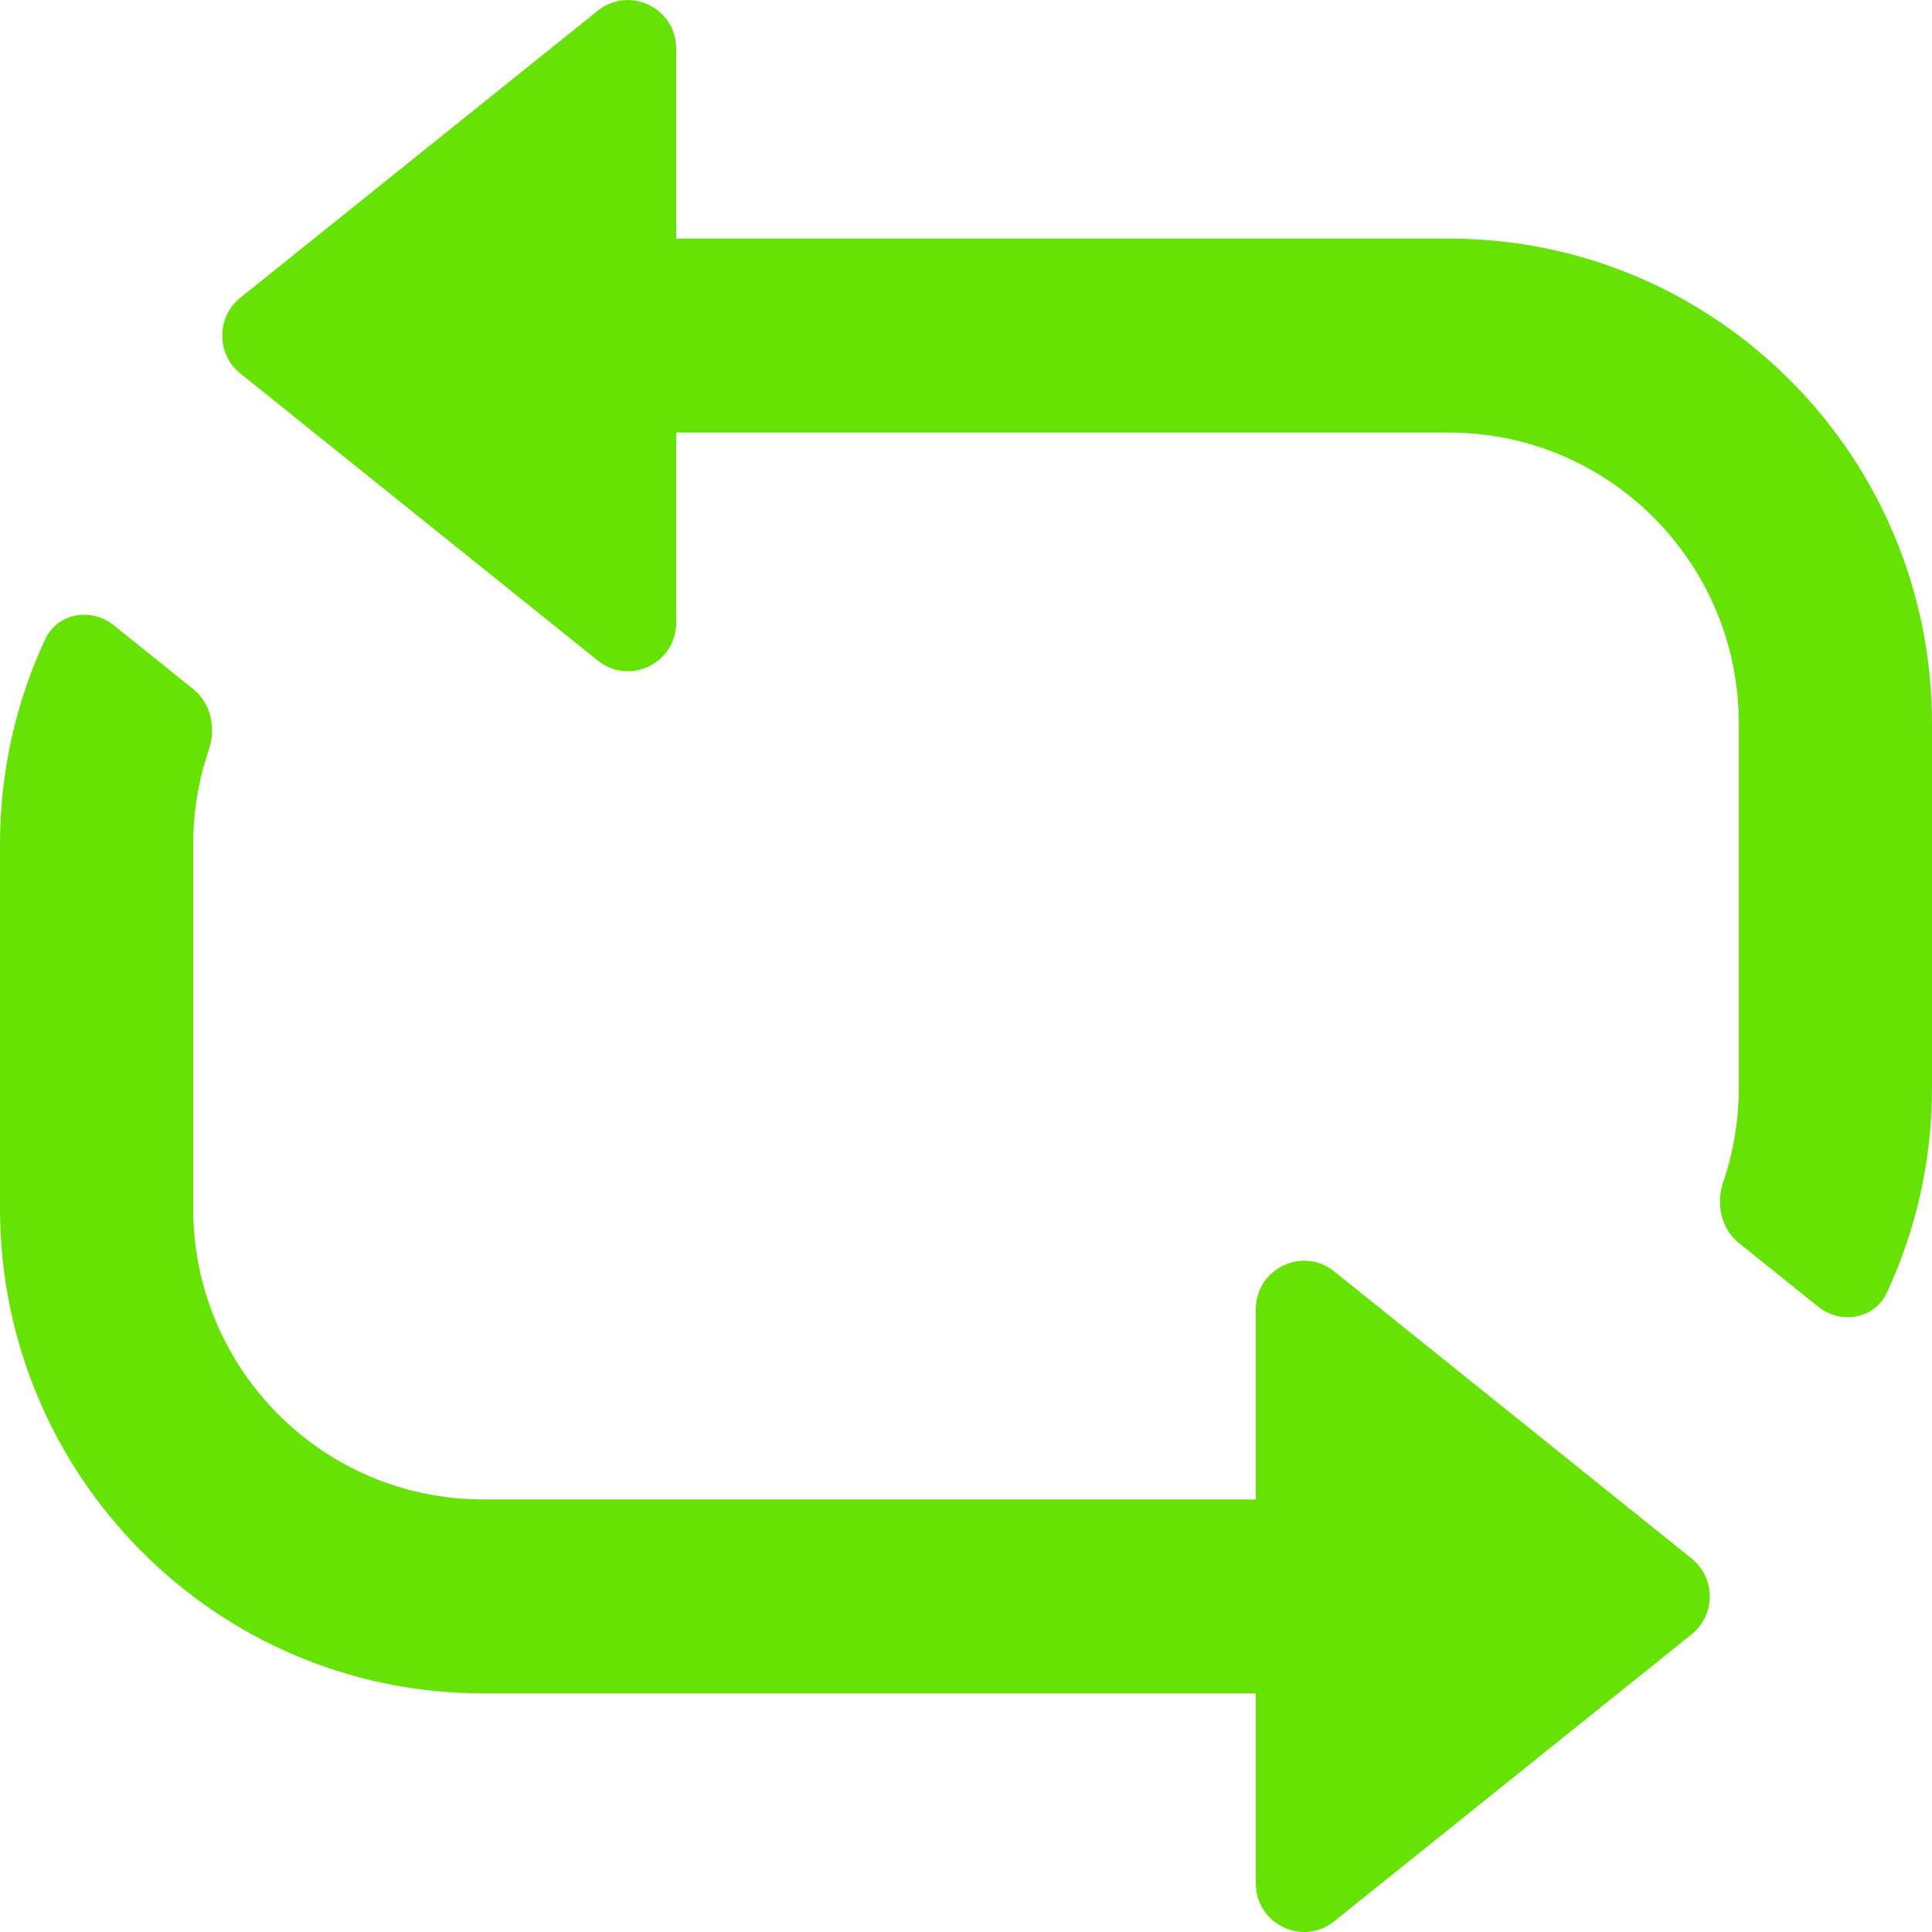
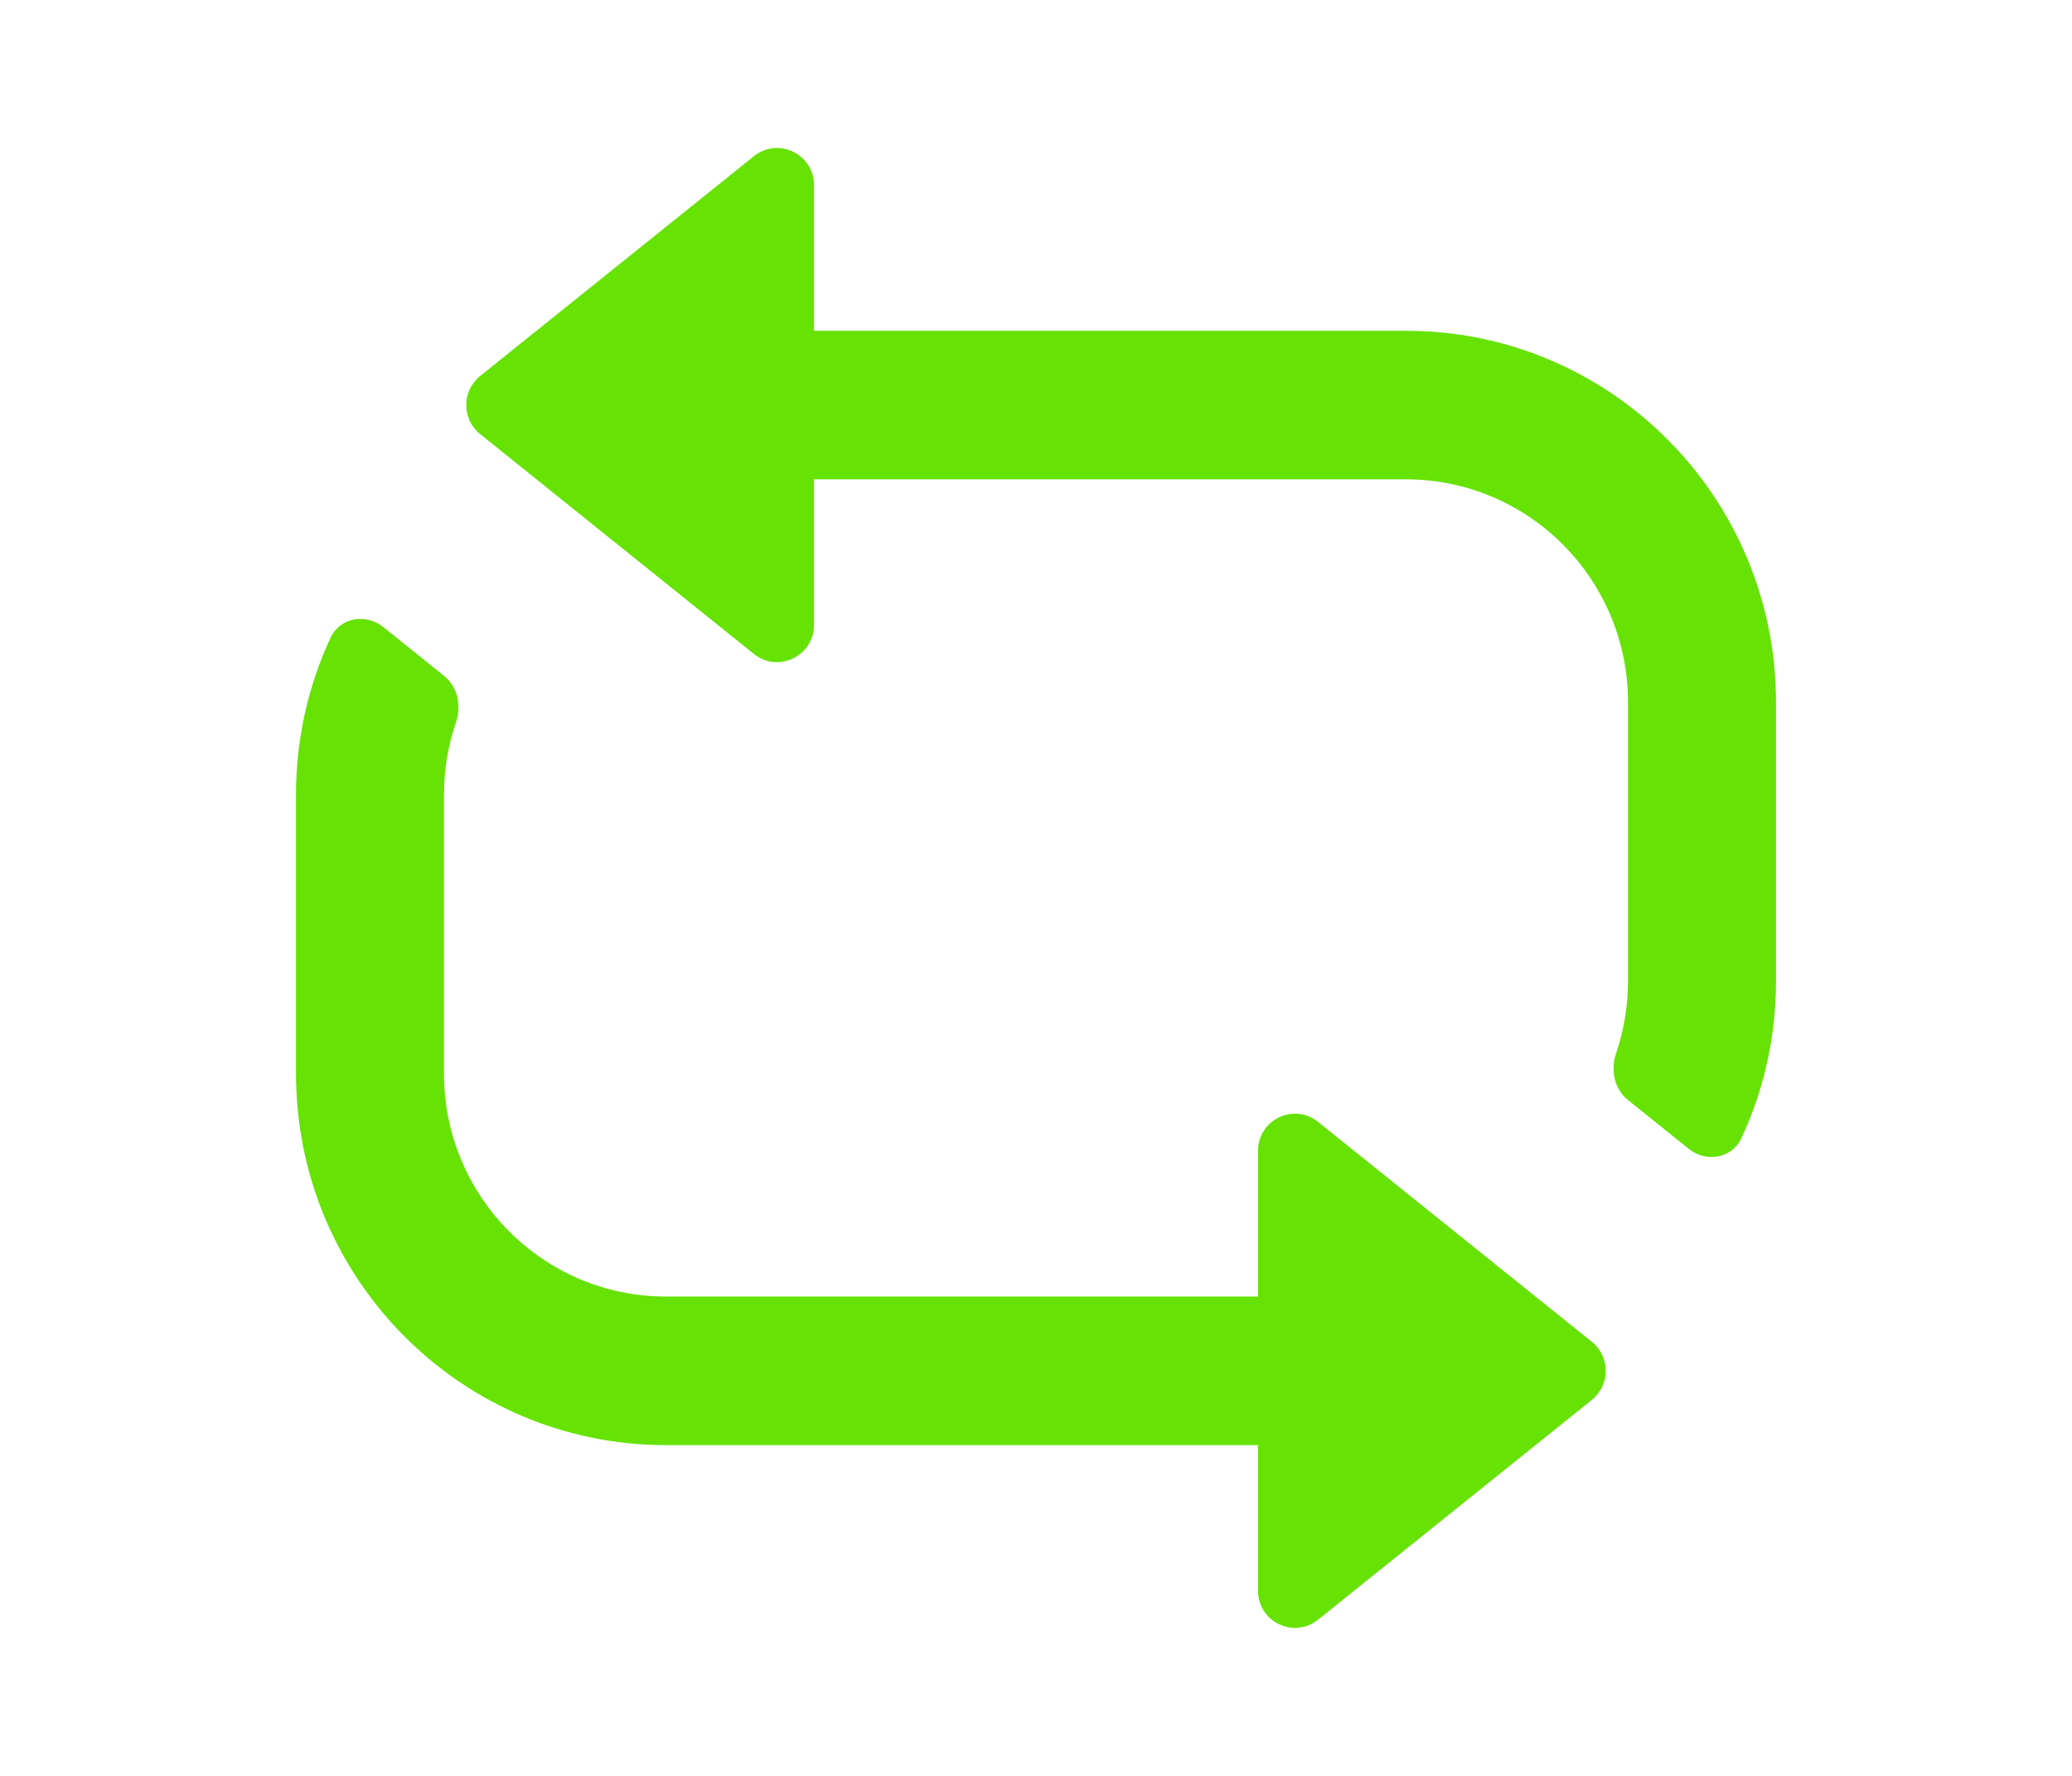
- <svg xmlns="http://www.w3.org/2000/svg" width="20" height="20" viewBox="0 0 20 20" fill="none">
-   <path d="M6.188 6.838C6.515 7.101 7 6.867 7 6.446V4.478H15C16.657 4.478 18 5.827 18 7.49V11.26C18 11.602 17.943 11.93 17.839 12.236C17.762 12.46 17.814 12.717 17.998 12.865L18.822 13.527C19.057 13.715 19.406 13.655 19.533 13.381C19.833 12.737 20 12.018 20 11.26V7.49C20 4.718 17.761 2.47 15 2.47H7V0.503C7 0.082 6.515 -0.152 6.188 0.111L2.488 3.082C2.238 3.283 2.238 3.665 2.488 3.866L6.188 6.838Z" fill="#66E205" />
-   <path d="M1.178 6.473C0.943 6.285 0.594 6.345 0.467 6.619C0.167 7.263 0 7.982 0 8.74V12.51C0 15.282 2.239 17.53 5 17.53H13V19.497C13 19.918 13.485 20.152 13.812 19.889L17.512 16.918C17.762 16.717 17.762 16.335 17.512 16.134L13.812 13.162C13.485 12.899 13 13.133 13 13.554V15.522H5C3.343 15.522 2 14.173 2 12.51V8.74C2 8.398 2.057 8.07 2.161 7.764C2.238 7.54 2.186 7.283 2.002 7.135L1.178 6.473Z" fill="#66E205" />
+ <svg xmlns="http://www.w3.org/2000/svg" width="28" height="24" viewBox="0 0 28 24" fill="none">
+   <path d="M10.188 8.838C10.515 9.101 11 8.867 11 8.446V6.478H19C20.657 6.478 22 7.827 22 9.49V13.26C22 13.602 21.943 13.93 21.839 14.236C21.762 14.46 21.814 14.717 21.998 14.865L22.822 15.527C23.057 15.715 23.406 15.655 23.533 15.381C23.833 14.737 24 14.018 24 13.26V9.49C24 6.718 21.761 4.47 19 4.47H11V2.503C11 2.082 10.515 1.848 10.188 2.111L6.488 5.082C6.238 5.283 6.238 5.665 6.488 5.866L10.188 8.838Z" fill="#66E205" />
+   <path d="M5.178 8.473C4.943 8.285 4.594 8.345 4.467 8.619C4.167 9.263 4 9.982 4 10.74V14.51C4 17.282 6.239 19.53 9 19.53H17V21.497C17 21.918 17.485 22.152 17.812 21.889L21.512 18.918C21.762 18.717 21.762 18.335 21.512 18.134L17.812 15.162C17.485 14.899 17 15.133 17 15.554V17.522H9C7.343 17.522 6 16.173 6 14.51V10.74C6 10.398 6.057 10.07 6.161 9.764C6.238 9.54 6.186 9.283 6.002 9.135L5.178 8.473Z" fill="#66E205" />
</svg>
